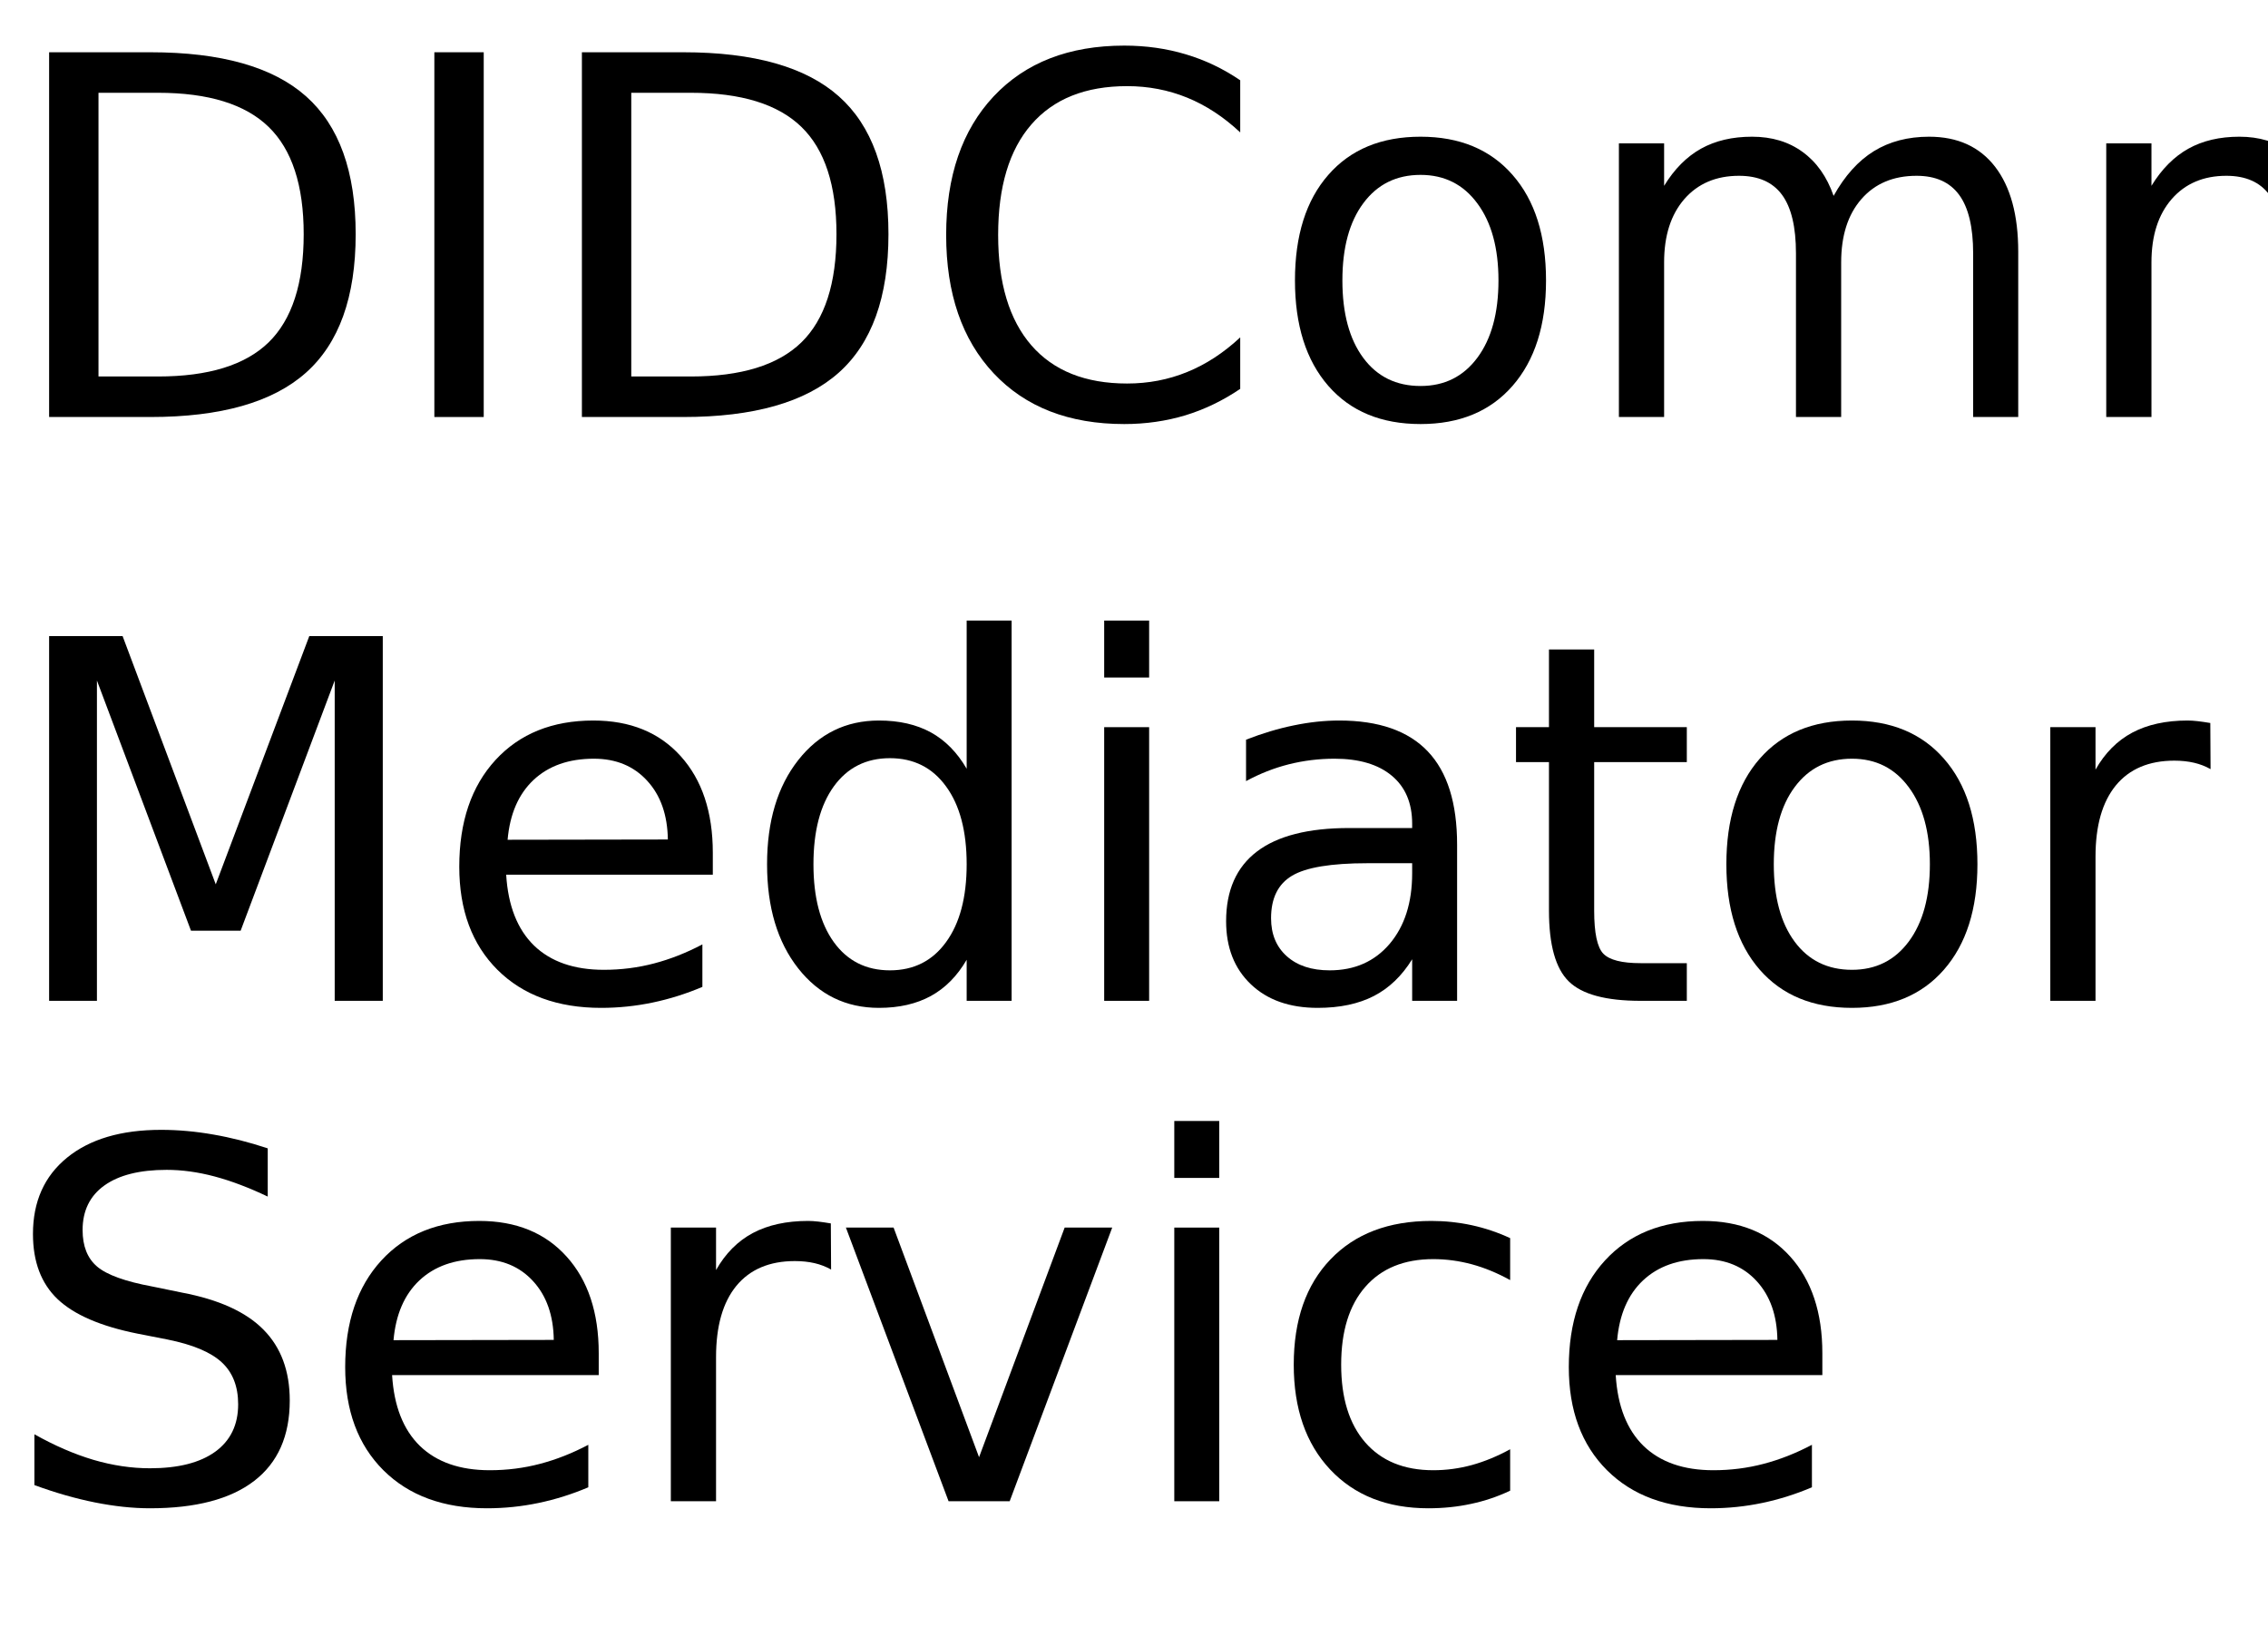
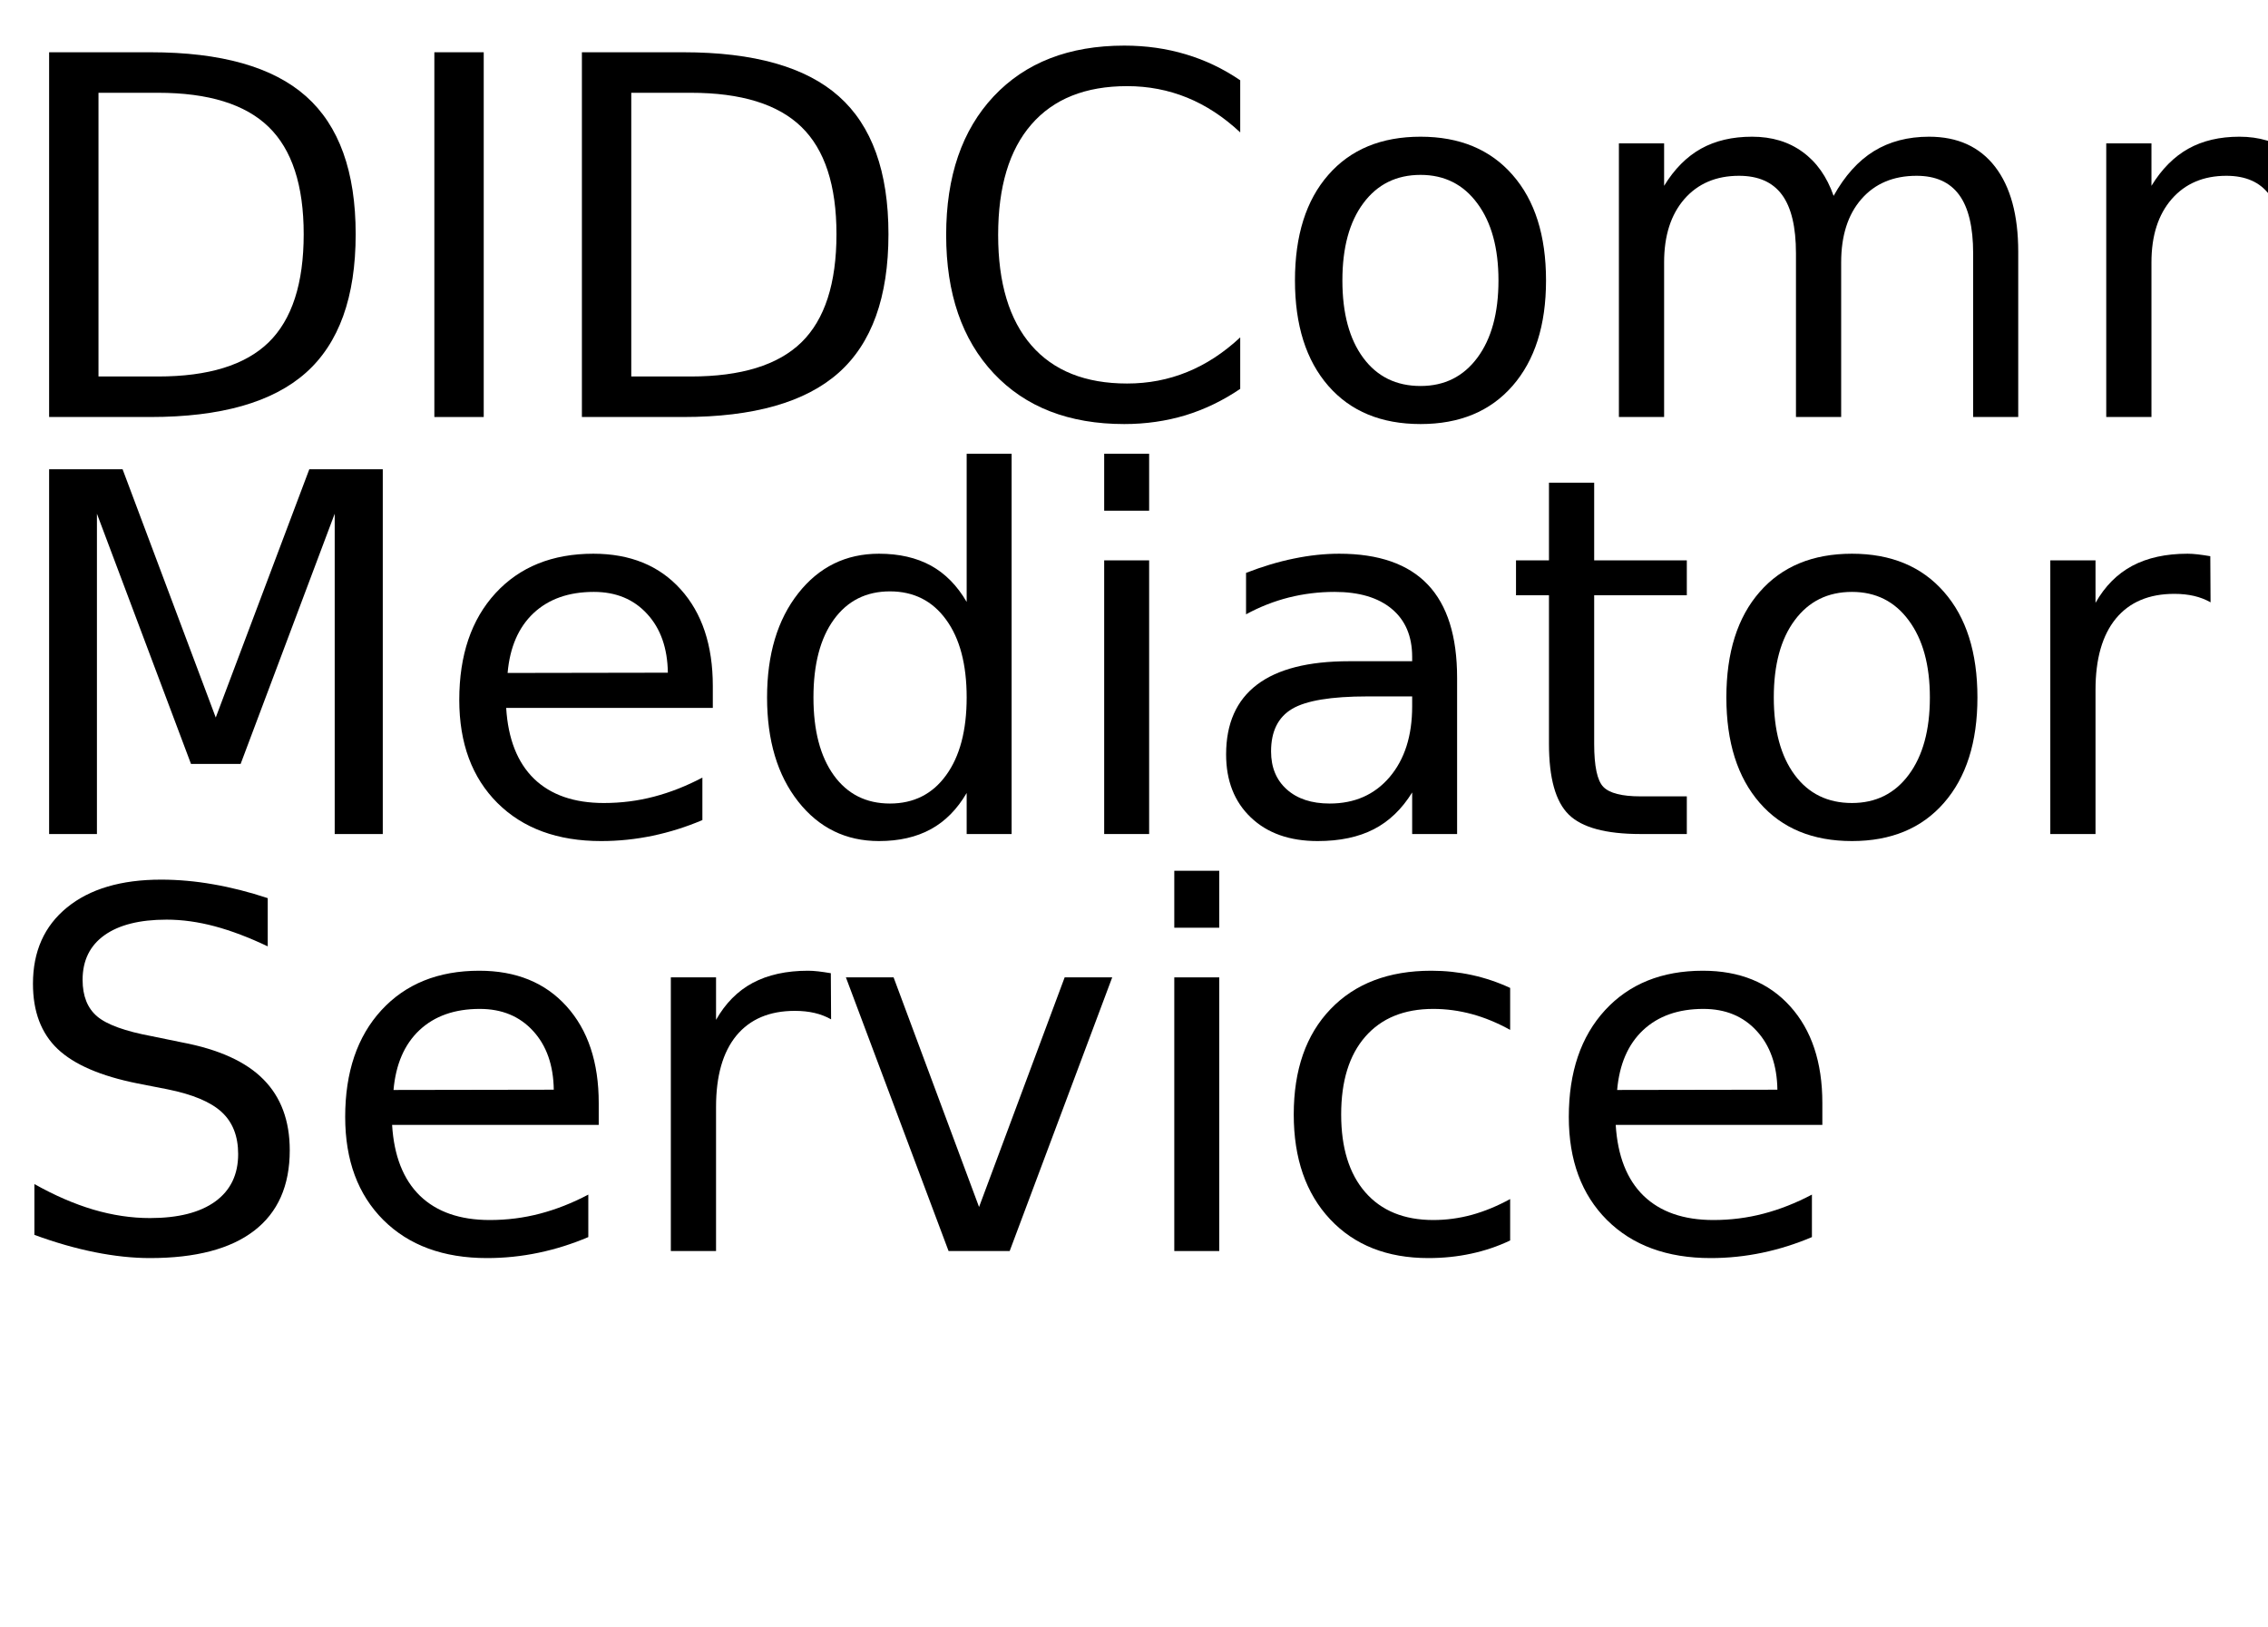
<svg xmlns="http://www.w3.org/2000/svg" xmlns:xlink="http://www.w3.org/1999/xlink" width="272" height="195" viewBox="0 0 272 195">
  <defs>
    <g>
      <g id="glyph-0-0">
        <path d="M 11.812 -38.875 L 11.812 -4.859 L 18.953 -4.859 C 24.992 -4.859 29.414 -6.223 32.219 -8.953 C 35.02 -11.691 36.422 -16.016 36.422 -21.922 C 36.422 -27.773 35.02 -32.062 32.219 -34.781 C 29.414 -37.508 24.992 -38.875 18.953 -38.875 Z M 5.891 -43.734 L 18.047 -43.734 C 26.523 -43.734 32.742 -41.973 36.703 -38.453 C 40.672 -34.93 42.656 -29.422 42.656 -21.922 C 42.656 -14.379 40.66 -8.836 36.672 -5.297 C 32.691 -1.766 26.484 0 18.047 0 L 5.891 0 Z M 5.891 -43.734 " />
      </g>
      <g id="glyph-0-1">
        <path d="M 5.891 -43.734 L 11.812 -43.734 L 11.812 0 L 5.891 0 Z M 5.891 -43.734 " />
      </g>
      <g id="glyph-0-2">
        <path d="M 38.641 -40.375 L 38.641 -34.125 C 36.648 -35.988 34.523 -37.379 32.266 -38.297 C 30.016 -39.211 27.617 -39.672 25.078 -39.672 C 20.078 -39.672 16.25 -38.141 13.594 -35.078 C 10.938 -32.023 9.609 -27.609 9.609 -21.828 C 9.609 -16.066 10.938 -11.656 13.594 -8.594 C 16.25 -5.539 20.078 -4.016 25.078 -4.016 C 27.617 -4.016 30.016 -4.473 32.266 -5.391 C 34.523 -6.305 36.648 -7.691 38.641 -9.547 L 38.641 -3.375 C 36.566 -1.969 34.375 -0.91 32.062 -0.203 C 29.75 0.492 27.305 0.844 24.734 0.844 C 18.109 0.844 12.891 -1.18 9.078 -5.234 C 5.273 -9.285 3.375 -14.816 3.375 -21.828 C 3.375 -28.859 5.273 -34.398 9.078 -38.453 C 12.891 -42.504 18.109 -44.531 24.734 -44.531 C 27.348 -44.531 29.812 -44.18 32.125 -43.484 C 34.438 -42.797 36.609 -41.758 38.641 -40.375 Z M 38.641 -40.375 " />
      </g>
      <g id="glyph-0-3">
        <path d="M 18.375 -29.031 C 15.477 -29.031 13.191 -27.898 11.516 -25.641 C 9.836 -23.391 9 -20.301 9 -16.375 C 9 -12.445 9.832 -9.352 11.5 -7.094 C 13.164 -4.844 15.457 -3.719 18.375 -3.719 C 21.238 -3.719 23.508 -4.848 25.188 -7.109 C 26.875 -9.379 27.719 -12.469 27.719 -16.375 C 27.719 -20.258 26.875 -23.336 25.188 -25.609 C 23.508 -27.891 21.238 -29.031 18.375 -29.031 Z M 18.375 -33.609 C 23.062 -33.609 26.738 -32.082 29.406 -29.031 C 32.082 -25.988 33.422 -21.77 33.422 -16.375 C 33.422 -11.008 32.082 -6.797 29.406 -3.734 C 26.738 -0.68 23.062 0.844 18.375 0.844 C 13.664 0.844 9.977 -0.68 7.312 -3.734 C 4.645 -6.797 3.312 -11.008 3.312 -16.375 C 3.312 -21.77 4.645 -25.988 7.312 -29.031 C 9.977 -32.082 13.664 -33.609 18.375 -33.609 Z M 18.375 -33.609 " />
      </g>
      <g id="glyph-0-4">
        <path d="M 31.203 -26.516 C 32.547 -28.93 34.156 -30.719 36.031 -31.875 C 37.906 -33.031 40.113 -33.609 42.656 -33.609 C 46.07 -33.609 48.707 -32.41 50.562 -30.016 C 52.414 -27.617 53.344 -24.219 53.344 -19.812 L 53.344 0 L 47.938 0 L 47.938 -19.625 C 47.938 -22.77 47.379 -25.102 46.266 -26.625 C 45.148 -28.156 43.445 -28.922 41.156 -28.922 C 38.363 -28.922 36.156 -27.988 34.531 -26.125 C 32.914 -24.27 32.109 -21.742 32.109 -18.547 L 32.109 0 L 26.688 0 L 26.688 -19.625 C 26.688 -22.789 26.129 -25.129 25.016 -26.641 C 23.898 -28.16 22.18 -28.922 19.859 -28.922 C 17.109 -28.922 14.922 -27.988 13.297 -26.125 C 11.68 -24.258 10.875 -21.734 10.875 -18.547 L 10.875 0 L 5.453 0 L 5.453 -32.812 L 10.875 -32.812 L 10.875 -27.719 C 12.102 -29.727 13.578 -31.211 15.297 -32.172 C 17.016 -33.129 19.055 -33.609 21.422 -33.609 C 23.797 -33.609 25.816 -33 27.484 -31.781 C 29.16 -30.57 30.398 -28.816 31.203 -26.516 Z M 31.203 -26.516 " />
      </g>
      <g id="glyph-0-5">
        <path d="M 5.891 -43.734 L 14.703 -43.734 L 25.875 -13.969 L 37.094 -43.734 L 45.906 -43.734 L 45.906 0 L 40.141 0 L 40.141 -38.406 L 28.859 -8.406 L 22.906 -8.406 L 11.625 -38.406 L 11.625 0 L 5.891 0 Z M 5.891 -43.734 " />
      </g>
      <g id="glyph-0-6">
        <path d="M 33.719 -17.75 L 33.719 -15.125 L 8.938 -15.125 C 9.164 -11.406 10.281 -8.57 12.281 -6.625 C 14.289 -4.688 17.082 -3.719 20.656 -3.719 C 22.727 -3.719 24.734 -3.973 26.672 -4.484 C 28.617 -4.992 30.551 -5.754 32.469 -6.766 L 32.469 -1.672 C 30.531 -0.848 28.547 -0.223 26.516 0.203 C 24.484 0.629 22.422 0.844 20.328 0.844 C 15.098 0.844 10.953 -0.676 7.891 -3.719 C 4.836 -6.77 3.312 -10.891 3.312 -16.078 C 3.312 -21.453 4.758 -25.719 7.656 -28.875 C 10.562 -32.031 14.473 -33.609 19.391 -33.609 C 23.805 -33.609 27.297 -32.188 29.859 -29.344 C 32.43 -26.5 33.719 -22.633 33.719 -17.75 Z M 28.328 -19.344 C 28.285 -22.289 27.457 -24.641 25.844 -26.391 C 24.238 -28.148 22.109 -29.031 19.453 -29.031 C 16.441 -29.031 14.031 -28.18 12.219 -26.484 C 10.414 -24.785 9.379 -22.395 9.109 -19.312 Z M 28.328 -19.344 " />
      </g>
      <g id="glyph-0-7">
        <path d="M 27.25 -27.828 L 27.25 -45.594 L 32.641 -45.594 L 32.641 0 L 27.25 0 L 27.25 -4.922 C 26.113 -2.973 24.68 -1.523 22.953 -0.578 C 21.223 0.367 19.148 0.844 16.734 0.844 C 12.766 0.844 9.535 -0.734 7.047 -3.891 C 4.555 -7.055 3.312 -11.219 3.312 -16.375 C 3.312 -21.531 4.555 -25.691 7.047 -28.859 C 9.535 -32.023 12.766 -33.609 16.734 -33.609 C 19.148 -33.609 21.223 -33.133 22.953 -32.188 C 24.68 -31.238 26.113 -29.785 27.25 -27.828 Z M 8.875 -16.375 C 8.875 -12.414 9.688 -9.305 11.312 -7.047 C 12.945 -4.785 15.191 -3.656 18.047 -3.656 C 20.898 -3.656 23.145 -4.785 24.781 -7.047 C 26.426 -9.305 27.25 -12.414 27.25 -16.375 C 27.25 -20.344 26.426 -23.453 24.781 -25.703 C 23.145 -27.961 20.898 -29.094 18.047 -29.094 C 15.191 -29.094 12.945 -27.961 11.312 -25.703 C 9.688 -23.453 8.875 -20.344 8.875 -16.375 Z M 8.875 -16.375 " />
      </g>
      <g id="glyph-0-8">
        <path d="M 5.656 -32.812 L 11.047 -32.812 L 11.047 0 L 5.656 0 Z M 5.656 -45.594 L 11.047 -45.594 L 11.047 -38.766 L 5.656 -38.766 Z M 5.656 -45.594 " />
      </g>
      <g id="glyph-0-9">
        <path d="M 20.562 -16.5 C 16.207 -16.5 13.191 -16 11.516 -15 C 9.836 -14 9 -12.301 9 -9.906 C 9 -7.988 9.629 -6.469 10.891 -5.344 C 12.148 -4.219 13.863 -3.656 16.031 -3.656 C 19.02 -3.656 21.414 -4.711 23.219 -6.828 C 25.02 -8.953 25.922 -11.773 25.922 -15.297 L 25.922 -16.5 Z M 31.312 -18.719 L 31.312 0 L 25.922 0 L 25.922 -4.984 C 24.691 -2.992 23.16 -1.523 21.328 -0.578 C 19.492 0.367 17.25 0.844 14.594 0.844 C 11.227 0.844 8.555 -0.098 6.578 -1.984 C 4.598 -3.867 3.609 -6.391 3.609 -9.547 C 3.609 -13.242 4.844 -16.031 7.312 -17.906 C 9.781 -19.781 13.469 -20.719 18.375 -20.719 L 25.922 -20.719 L 25.922 -21.234 C 25.922 -23.723 25.102 -25.645 23.469 -27 C 21.844 -28.352 19.555 -29.031 16.609 -29.031 C 14.734 -29.031 12.906 -28.805 11.125 -28.359 C 9.352 -27.91 7.645 -27.238 6 -26.344 L 6 -31.312 C 7.977 -32.082 9.895 -32.656 11.75 -33.031 C 13.602 -33.414 15.41 -33.609 17.172 -33.609 C 21.91 -33.609 25.453 -32.375 27.797 -29.906 C 30.141 -27.445 31.312 -23.719 31.312 -18.719 Z M 31.312 -18.719 " />
      </g>
      <g id="glyph-0-10">
        <path d="M 10.984 -42.125 L 10.984 -32.812 L 22.094 -32.812 L 22.094 -28.625 L 10.984 -28.625 L 10.984 -10.812 C 10.984 -8.133 11.348 -6.414 12.078 -5.656 C 12.816 -4.895 14.305 -4.516 16.547 -4.516 L 22.094 -4.516 L 22.094 0 L 16.547 0 C 12.391 0 9.52 -0.773 7.938 -2.328 C 6.352 -3.879 5.562 -6.707 5.562 -10.812 L 5.562 -28.625 L 1.609 -28.625 L 1.609 -32.812 L 5.562 -32.812 L 5.562 -42.125 Z M 10.984 -42.125 " />
      </g>
      <g id="glyph-0-11">
        <path d="M 24.672 -27.781 C 24.066 -28.125 23.406 -28.379 22.688 -28.547 C 21.977 -28.711 21.191 -28.797 20.328 -28.797 C 17.285 -28.797 14.945 -27.805 13.312 -25.828 C 11.688 -23.848 10.875 -21 10.875 -17.281 L 10.875 0 L 5.453 0 L 5.453 -32.812 L 10.875 -32.812 L 10.875 -27.719 C 12 -29.707 13.469 -31.188 15.281 -32.156 C 17.102 -33.125 19.316 -33.609 21.922 -33.609 C 22.285 -33.609 22.691 -33.582 23.141 -33.531 C 23.586 -33.477 24.086 -33.406 24.641 -33.312 Z M 24.672 -27.781 " />
      </g>
      <g id="glyph-0-12">
        <path d="M 32.109 -42.312 L 32.109 -36.531 C 29.859 -37.602 27.738 -38.406 25.75 -38.938 C 23.758 -39.469 21.836 -39.734 19.984 -39.734 C 16.754 -39.734 14.266 -39.109 12.516 -37.859 C 10.773 -36.609 9.906 -34.828 9.906 -32.516 C 9.906 -30.586 10.484 -29.129 11.641 -28.141 C 12.805 -27.148 15.008 -26.352 18.25 -25.75 L 21.828 -25.016 C 26.242 -24.18 29.5 -22.703 31.594 -20.578 C 33.695 -18.461 34.75 -15.629 34.75 -12.078 C 34.75 -7.836 33.328 -4.625 30.484 -2.438 C 27.641 -0.25 23.473 0.844 17.984 0.844 C 15.922 0.844 13.719 0.609 11.375 0.141 C 9.039 -0.328 6.625 -1.02 4.125 -1.938 L 4.125 -8.031 C 6.531 -6.676 8.883 -5.656 11.188 -4.969 C 13.5 -4.289 15.766 -3.953 17.984 -3.953 C 21.367 -3.953 23.977 -4.613 25.812 -5.938 C 27.645 -7.27 28.562 -9.164 28.562 -11.625 C 28.562 -13.781 27.898 -15.461 26.578 -16.672 C 25.266 -17.879 23.102 -18.785 20.094 -19.391 L 16.5 -20.094 C 12.082 -20.977 8.883 -22.359 6.906 -24.234 C 4.938 -26.109 3.953 -28.711 3.953 -32.047 C 3.953 -35.922 5.312 -38.969 8.031 -41.188 C 10.758 -43.414 14.52 -44.531 19.312 -44.531 C 21.363 -44.531 23.453 -44.344 25.578 -43.969 C 27.703 -43.602 29.879 -43.051 32.109 -42.312 Z M 32.109 -42.312 " />
      </g>
      <g id="glyph-0-13">
        <path d="M 1.781 -32.812 L 7.5 -32.812 L 17.75 -5.281 L 28.016 -32.812 L 33.719 -32.812 L 21.422 0 L 14.094 0 Z M 1.781 -32.812 " />
      </g>
      <g id="glyph-0-14">
        <path d="M 29.266 -31.547 L 29.266 -26.516 C 27.742 -27.359 26.219 -27.988 24.688 -28.406 C 23.156 -28.82 21.609 -29.031 20.047 -29.031 C 16.547 -29.031 13.828 -27.922 11.891 -25.703 C 9.961 -23.492 9 -20.383 9 -16.375 C 9 -12.375 9.961 -9.266 11.891 -7.047 C 13.828 -4.828 16.547 -3.719 20.047 -3.719 C 21.609 -3.719 23.156 -3.926 24.688 -4.344 C 26.219 -4.77 27.742 -5.398 29.266 -6.234 L 29.266 -1.266 C 27.766 -0.555 26.207 -0.031 24.594 0.312 C 22.977 0.664 21.266 0.844 19.453 0.844 C 14.516 0.844 10.586 -0.707 7.672 -3.812 C 4.766 -6.914 3.312 -11.102 3.312 -16.375 C 3.312 -21.727 4.781 -25.938 7.719 -29 C 10.656 -32.07 14.688 -33.609 19.812 -33.609 C 21.469 -33.609 23.086 -33.438 24.672 -33.094 C 26.254 -32.75 27.785 -32.234 29.266 -31.547 Z M 29.266 -31.547 " />
      </g>
    </g>
  </defs>
  <g fill="rgb(0%, 0%, 0%)" fill-opacity="1">
    <use xlink:href="#glyph-0-0" x="0" y="50" />
    <use xlink:href="#glyph-0-1" x="46.201" y="50" />
    <use xlink:href="#glyph-0-0" x="63.896" y="50" />
    <use xlink:href="#glyph-0-2" x="110.098" y="50" />
    <use xlink:href="#glyph-0-3" x="151.992" y="50" />
    <use xlink:href="#glyph-0-4" x="188.701" y="50" />
    <use xlink:href="#glyph-0-4" x="247.148" y="50" />
  </g>
  <g fill="rgb(0%, 0%, 0%)" fill-opacity="1">
-     <use xlink:href="#glyph-0-5" x="0" y="120" />
-     <use xlink:href="#glyph-0-6" x="51.768" y="120" />
-     <use xlink:href="#glyph-0-7" x="88.682" y="120" />
-     <use xlink:href="#glyph-0-8" x="126.768" y="120" />
-     <use xlink:href="#glyph-0-9" x="143.438" y="120" />
-     <use xlink:href="#glyph-0-10" x="180.205" y="120" />
-     <use xlink:href="#glyph-0-3" x="203.73" y="120" />
-     <use xlink:href="#glyph-0-11" x="240.439" y="120" />
+     <use xlink:href="#glyph-0-5" x="0" y="100" />
+     <use xlink:href="#glyph-0-6" x="51.768" y="100" />
+     <use xlink:href="#glyph-0-7" x="88.682" y="100" />
+     <use xlink:href="#glyph-0-8" x="126.768" y="100" />
+     <use xlink:href="#glyph-0-9" x="143.438" y="100" />
+     <use xlink:href="#glyph-0-10" x="180.205" y="100" />
+     <use xlink:href="#glyph-0-3" x="203.73" y="100" />
+     <use xlink:href="#glyph-0-11" x="240.439" y="100" />
  </g>
  <g fill="rgb(0%, 0%, 0%)" fill-opacity="1">
-     <use xlink:href="#glyph-0-12" x="0" y="180" />
-     <use xlink:href="#glyph-0-6" x="38.086" y="180" />
-     <use xlink:href="#glyph-0-11" x="75" y="180" />
-     <use xlink:href="#glyph-0-13" x="99.668" y="180" />
-     <use xlink:href="#glyph-0-8" x="135.176" y="180" />
-     <use xlink:href="#glyph-0-14" x="151.846" y="180" />
-     <use xlink:href="#glyph-0-6" x="184.834" y="180" />
+     <use xlink:href="#glyph-0-12" x="0" y="150" />
+     <use xlink:href="#glyph-0-6" x="38.086" y="150" />
+     <use xlink:href="#glyph-0-11" x="75" y="150" />
+     <use xlink:href="#glyph-0-13" x="99.668" y="150" />
+     <use xlink:href="#glyph-0-8" x="135.176" y="150" />
+     <use xlink:href="#glyph-0-14" x="151.846" y="150" />
+     <use xlink:href="#glyph-0-6" x="184.834" y="150" />
  </g>
</svg>
